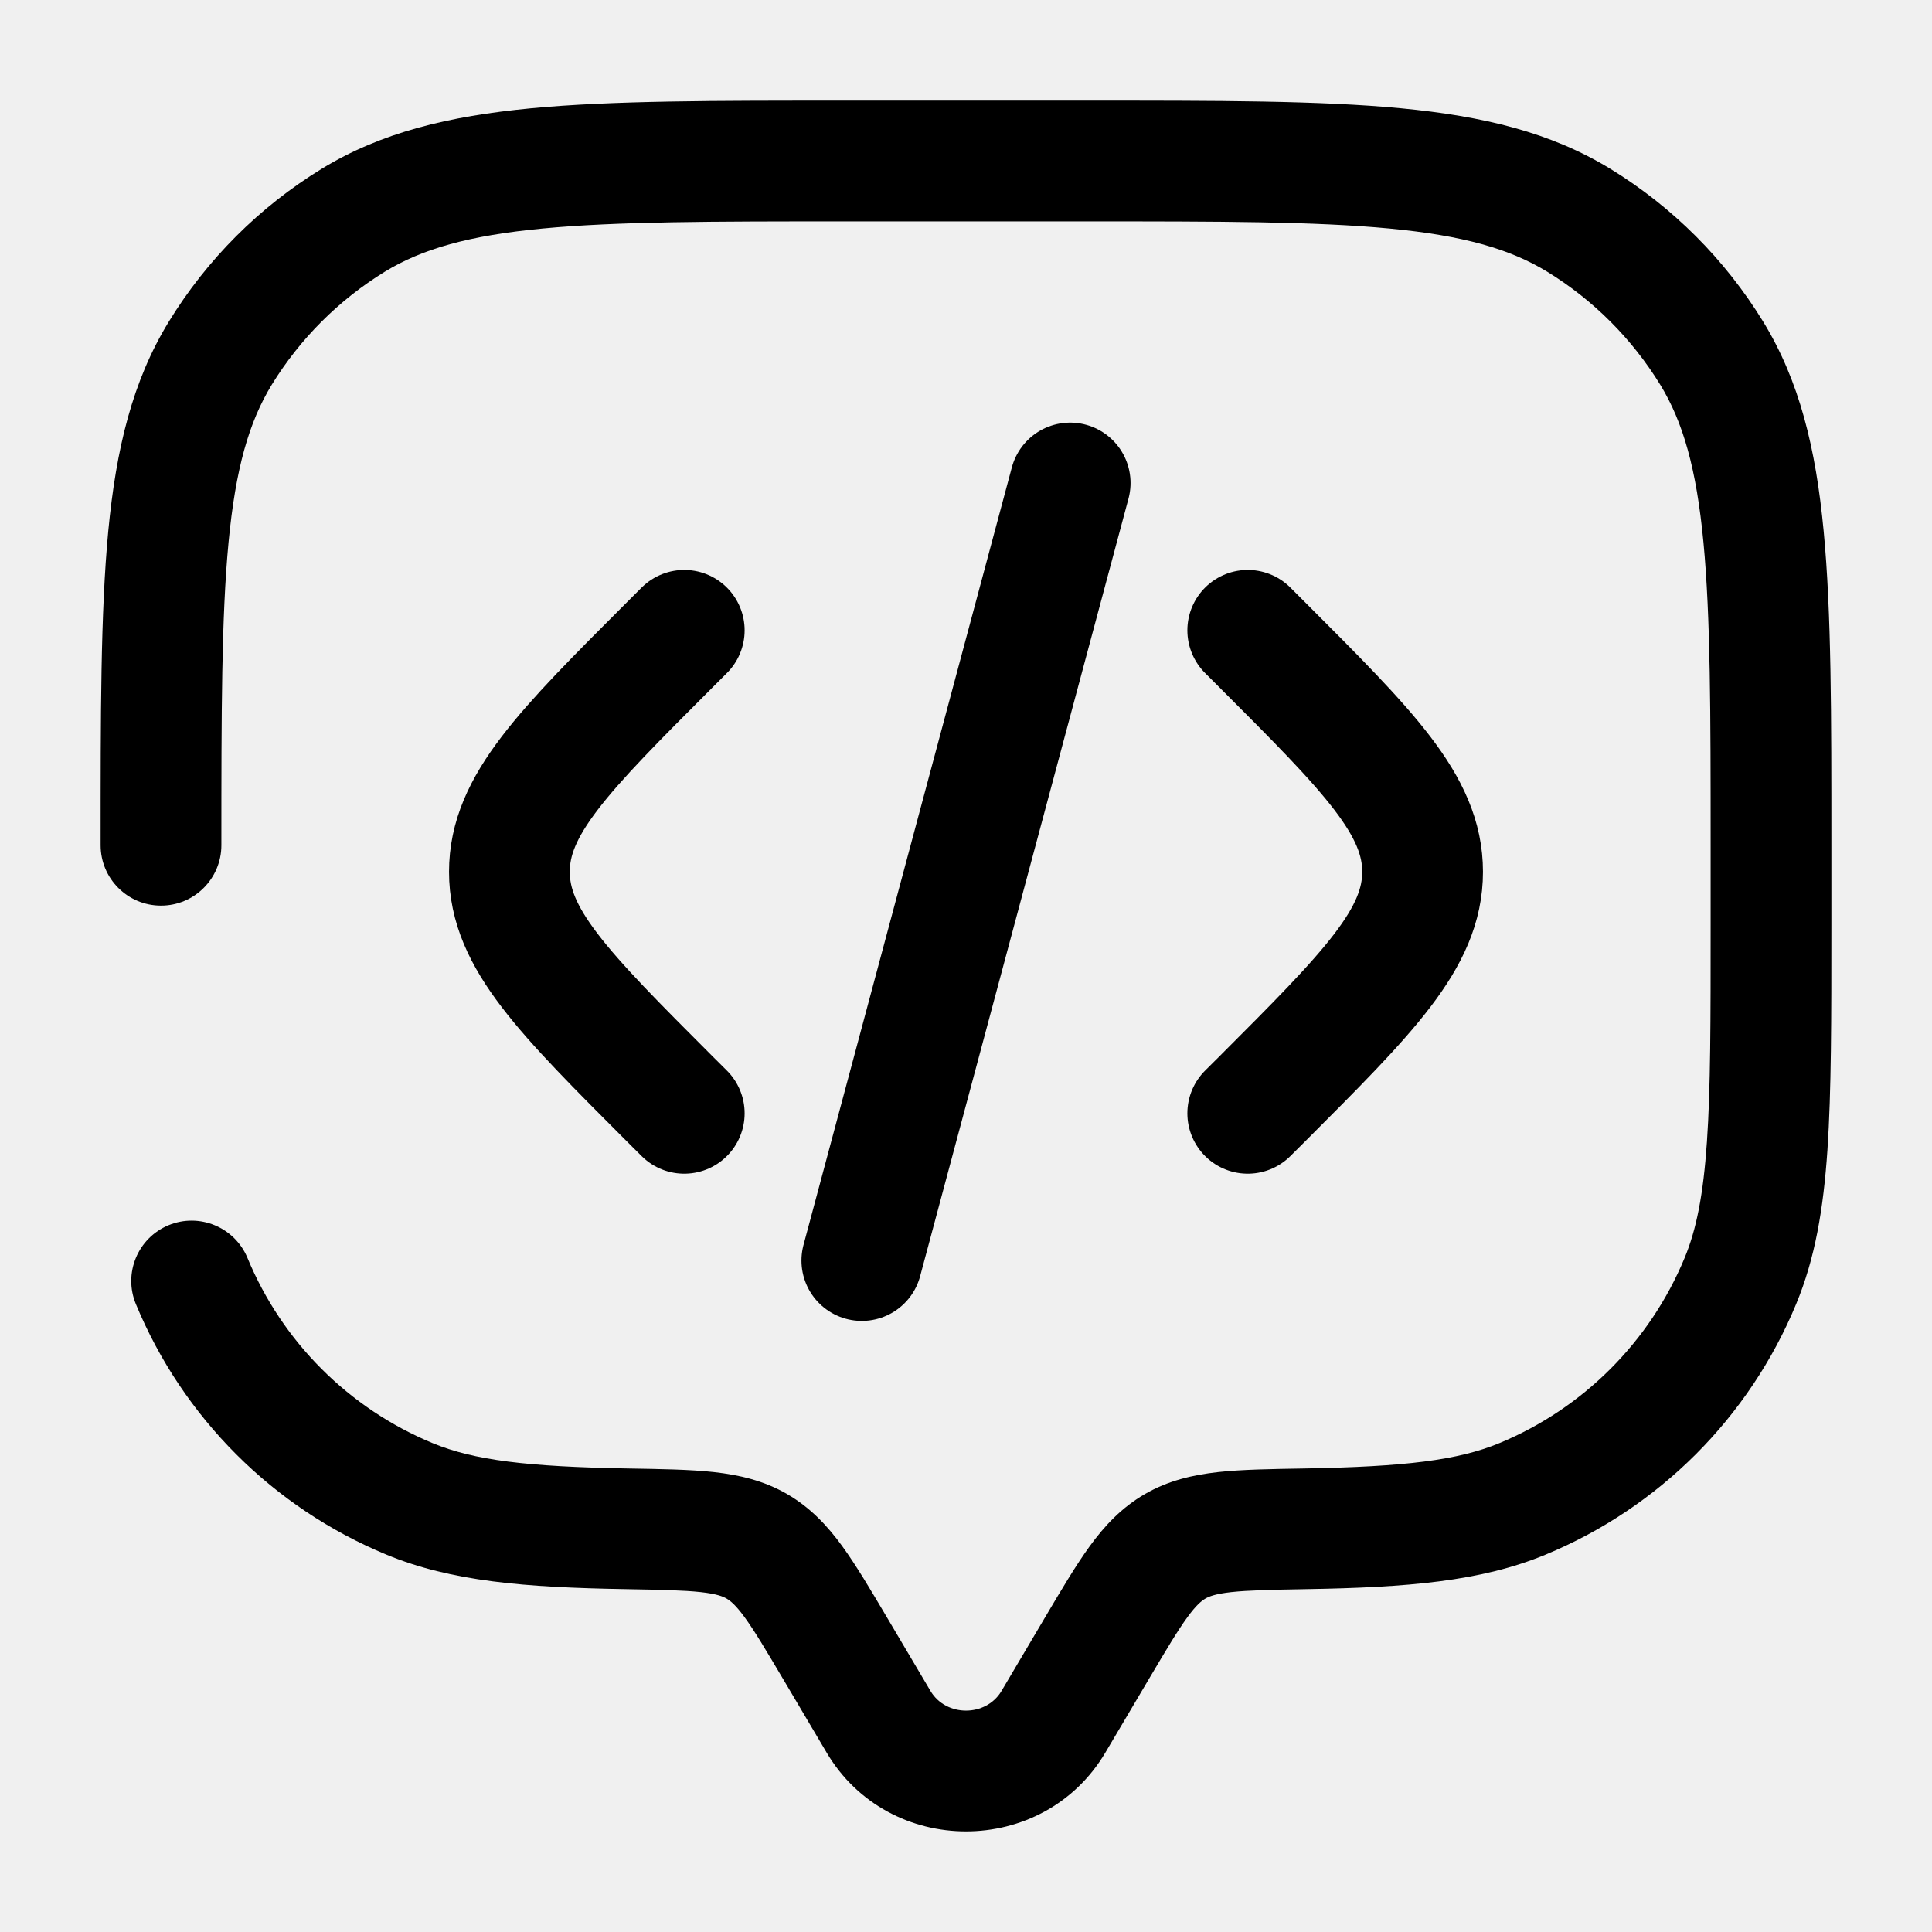
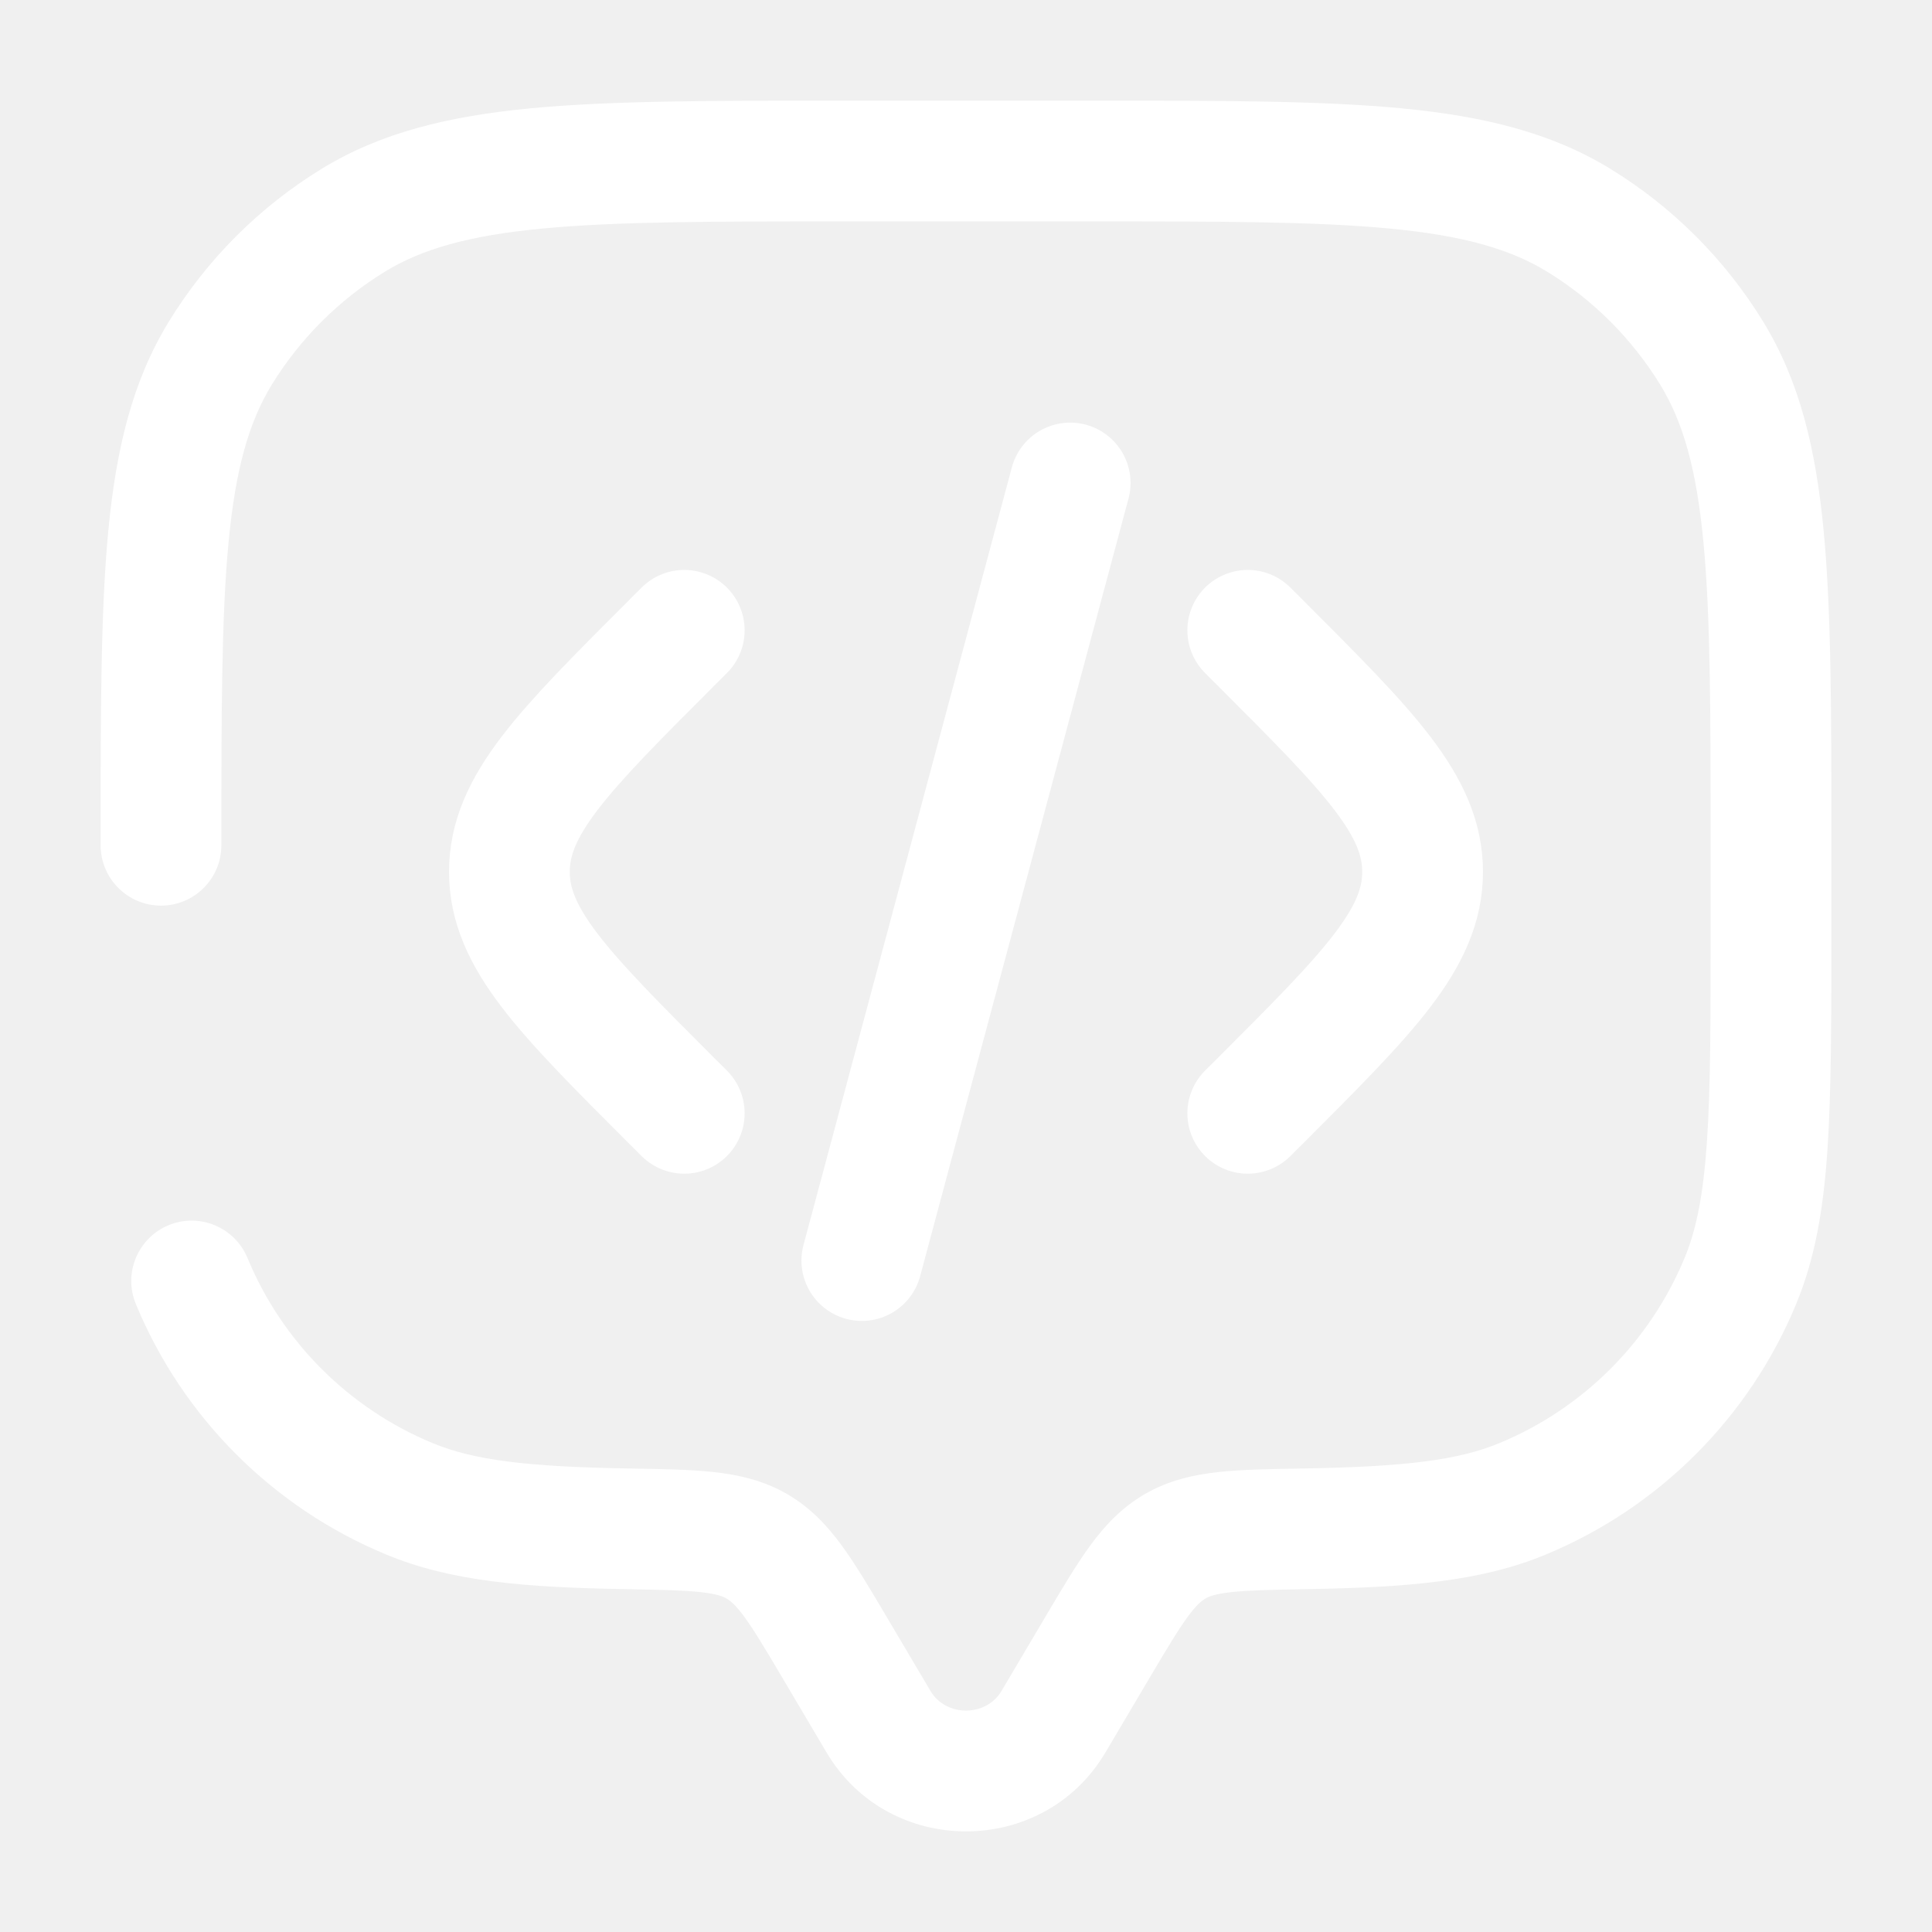
<svg xmlns="http://www.w3.org/2000/svg" width="800px" height="800px" viewBox="0 0 24 24" fill="none">
-   <path d="M13.087 21.388L13.732 21.77L13.087 21.388ZM13.629 20.472L12.983 20.09L13.629 20.472ZM10.371 20.472L9.726 20.854H9.726L10.371 20.472ZM10.913 21.388L11.559 21.006L10.913 21.388ZM1.25 10.5C1.25 10.914 1.586 11.25 2 11.25C2.414 11.25 2.75 10.914 2.75 10.5H1.25ZM3.074 15.626C2.915 15.244 2.476 15.062 2.094 15.22C1.711 15.379 1.529 15.818 1.688 16.2L3.074 15.626ZM7.79 18.991L7.777 19.741L7.79 18.991ZM5.087 18.619L4.8 19.312H4.8L5.087 18.619ZM21.619 15.913L22.312 16.2V16.2L21.619 15.913ZM16.21 18.991L16.198 18.242L16.21 18.991ZM18.913 18.619L19.2 19.312H19.2L18.913 18.619ZM19.613 2.737L19.221 3.376L19.613 2.737ZM21.263 4.388L21.903 3.996V3.996L21.263 4.388ZM4.388 2.737L3.996 2.097V2.097L4.388 2.737ZM2.737 4.388L2.097 3.996H2.097L2.737 4.388ZM9.403 19.21L9.78 18.561L9.78 18.561L9.403 19.21ZM13.732 21.77L14.274 20.854L12.983 20.09L12.441 21.006L13.732 21.77ZM9.726 20.854L10.268 21.77L11.559 21.006L11.017 20.09L9.726 20.854ZM12.441 21.006C12.248 21.331 11.752 21.331 11.559 21.006L10.268 21.77C11.041 23.077 12.959 23.077 13.732 21.77L12.441 21.006ZM10.5 2.75H13.5V1.25H10.5V2.75ZM21.25 10.5V11.5H22.75V10.5H21.25ZM7.803 18.242C6.547 18.22 5.889 18.14 5.374 17.927L4.8 19.312C5.605 19.646 6.521 19.72 7.777 19.741L7.803 18.242ZM1.688 16.2C2.271 17.609 3.391 18.729 4.8 19.312L5.374 17.927C4.332 17.495 3.505 16.668 3.074 15.626L1.688 16.2ZM21.25 11.5C21.25 12.675 21.25 13.519 21.204 14.185C21.159 14.844 21.073 15.274 20.927 15.626L22.312 16.2C22.547 15.634 22.651 15.022 22.701 14.287C22.75 13.558 22.75 12.655 22.75 11.5H21.25ZM16.223 19.741C17.479 19.72 18.395 19.646 19.2 19.312L18.626 17.927C18.111 18.14 17.453 18.22 16.198 18.242L16.223 19.741ZM20.927 15.626C20.495 16.668 19.668 17.495 18.626 17.927L19.2 19.312C20.609 18.729 21.729 17.609 22.312 16.2L20.927 15.626ZM13.5 2.75C15.151 2.75 16.337 2.751 17.262 2.839C18.176 2.926 18.757 3.092 19.221 3.376L20.004 2.097C19.265 1.645 18.427 1.443 17.404 1.345C16.392 1.249 15.122 1.25 13.5 1.25V2.75ZM22.75 10.5C22.75 8.878 22.751 7.609 22.654 6.596C22.557 5.573 22.355 4.734 21.903 3.996L20.624 4.779C20.908 5.243 21.074 5.824 21.161 6.738C21.249 7.663 21.25 8.849 21.25 10.5H22.75ZM19.221 3.376C19.793 3.727 20.273 4.208 20.624 4.779L21.903 3.996C21.429 3.222 20.778 2.571 20.004 2.097L19.221 3.376ZM10.5 1.25C8.878 1.25 7.609 1.249 6.596 1.345C5.573 1.443 4.734 1.645 3.996 2.097L4.779 3.376C5.243 3.092 5.824 2.926 6.738 2.839C7.663 2.751 8.849 2.75 10.5 2.75V1.25ZM2.75 10.5C2.75 8.849 2.751 7.663 2.839 6.738C2.926 5.824 3.092 5.243 3.376 4.779L2.097 3.996C1.645 4.734 1.443 5.573 1.345 6.596C1.249 7.609 1.25 8.878 1.25 10.5H2.75ZM3.996 2.097C3.222 2.571 2.571 3.222 2.097 3.996L3.376 4.779C3.727 4.208 4.208 3.727 4.779 3.376L3.996 2.097ZM11.017 20.09C10.814 19.747 10.635 19.444 10.462 19.206C10.28 18.956 10.07 18.73 9.78 18.561L9.026 19.858C9.073 19.886 9.138 19.936 9.25 20.09C9.371 20.256 9.508 20.486 9.726 20.854L11.017 20.09ZM7.777 19.741C8.216 19.749 8.494 19.755 8.706 19.778C8.904 19.8 8.981 19.832 9.026 19.858L9.78 18.561C9.487 18.391 9.182 18.322 8.871 18.287C8.573 18.254 8.214 18.249 7.803 18.242L7.777 19.741ZM14.274 20.854C14.492 20.486 14.629 20.256 14.75 20.09C14.862 19.936 14.927 19.886 14.974 19.858L14.22 18.561C13.93 18.73 13.72 18.956 13.538 19.206C13.365 19.444 13.186 19.747 12.983 20.09L14.274 20.854ZM16.198 18.242C15.786 18.249 15.427 18.254 15.129 18.287C14.818 18.322 14.513 18.391 14.22 18.561L14.974 19.858C15.019 19.832 15.096 19.8 15.294 19.778C15.506 19.755 15.784 19.749 16.223 19.741L16.198 18.242Z" fill="black" />
-   <path d="M15.5 7.83L15.672 8.002C17.005 9.335 17.672 10.002 17.672 10.83C17.672 11.659 17.005 12.325 15.672 13.659L15.5 13.83" stroke="black" stroke-width="1.5" stroke-linecap="round" />
-   <path d="M13.294 6L12 10.83L10.706 15.659" stroke="black" stroke-width="1.5" stroke-linecap="round" />
-   <path d="M8.5 7.83L8.328 8.002C6.995 9.335 6.328 10.002 6.328 10.83C6.328 11.659 6.995 12.325 8.328 13.659L8.5 13.83" stroke="black" stroke-width="1.5" stroke-linecap="round" />
+   <path d="M13.087 21.388L13.732 21.77L13.087 21.388ZM13.629 20.472L12.983 20.09L13.629 20.472ZM10.371 20.472L9.726 20.854H9.726L10.371 20.472ZM10.913 21.388L11.559 21.006L10.913 21.388ZM1.25 10.5C1.25 10.914 1.586 11.25 2 11.25C2.414 11.25 2.75 10.914 2.75 10.5H1.25ZM3.074 15.626C2.915 15.244 2.476 15.062 2.094 15.22C1.711 15.379 1.529 15.818 1.688 16.2L3.074 15.626ZM7.79 18.991L7.777 19.741L7.79 18.991ZM5.087 18.619L4.8 19.312H4.8L5.087 18.619ZM21.619 15.913L22.312 16.2V16.2L21.619 15.913ZM16.21 18.991L16.198 18.242L16.21 18.991ZM18.913 18.619L19.2 19.312H19.2L18.913 18.619ZM19.613 2.737L19.221 3.376L19.613 2.737ZM21.263 4.388L21.903 3.996V3.996L21.263 4.388ZM4.388 2.737L3.996 2.097V2.097L4.388 2.737ZM2.737 4.388L2.097 3.996H2.097L2.737 4.388ZM9.403 19.21L9.78 18.561L9.78 18.561L9.403 19.21ZM13.732 21.77L14.274 20.854L12.983 20.09L12.441 21.006L13.732 21.77ZM9.726 20.854L10.268 21.77L11.559 21.006L11.017 20.09L9.726 20.854ZM12.441 21.006C12.248 21.331 11.752 21.331 11.559 21.006L10.268 21.77C11.041 23.077 12.959 23.077 13.732 21.77L12.441 21.006ZM10.5 2.75H13.5V1.25H10.5V2.75ZM21.25 10.5V11.5H22.75V10.5H21.25ZM7.803 18.242C6.547 18.22 5.889 18.14 5.374 17.927L4.8 19.312C5.605 19.646 6.521 19.72 7.777 19.741L7.803 18.242ZM1.688 16.2C2.271 17.609 3.391 18.729 4.8 19.312L5.374 17.927C4.332 17.495 3.505 16.668 3.074 15.626L1.688 16.2ZM21.25 11.5C21.25 12.675 21.25 13.519 21.204 14.185C21.159 14.844 21.073 15.274 20.927 15.626L22.312 16.2C22.547 15.634 22.651 15.022 22.701 14.287C22.75 13.558 22.75 12.655 22.75 11.5H21.25ZM16.223 19.741C17.479 19.72 18.395 19.646 19.2 19.312L18.626 17.927C18.111 18.14 17.453 18.22 16.198 18.242L16.223 19.741ZM20.927 15.626C20.495 16.668 19.668 17.495 18.626 17.927L19.2 19.312C20.609 18.729 21.729 17.609 22.312 16.2L20.927 15.626ZM13.5 2.75C15.151 2.75 16.337 2.751 17.262 2.839C18.176 2.926 18.757 3.092 19.221 3.376L20.004 2.097C19.265 1.645 18.427 1.443 17.404 1.345C16.392 1.249 15.122 1.25 13.5 1.25V2.75ZM22.75 10.5C22.75 8.878 22.751 7.609 22.654 6.596C22.557 5.573 22.355 4.734 21.903 3.996L20.624 4.779C20.908 5.243 21.074 5.824 21.161 6.738C21.249 7.663 21.25 8.849 21.25 10.5H22.75ZM19.221 3.376C19.793 3.727 20.273 4.208 20.624 4.779L21.903 3.996C21.429 3.222 20.778 2.571 20.004 2.097L19.221 3.376ZM10.5 1.25C8.878 1.25 7.609 1.249 6.596 1.345C5.573 1.443 4.734 1.645 3.996 2.097L4.779 3.376C5.243 3.092 5.824 2.926 6.738 2.839C7.663 2.751 8.849 2.75 10.5 2.75V1.25ZM2.75 10.5C2.75 8.849 2.751 7.663 2.839 6.738C2.926 5.824 3.092 5.243 3.376 4.779L2.097 3.996C1.645 4.734 1.443 5.573 1.345 6.596C1.249 7.609 1.25 8.878 1.25 10.5H2.75ZM3.996 2.097C3.222 2.571 2.571 3.222 2.097 3.996L3.376 4.779C3.727 4.208 4.208 3.727 4.779 3.376L3.996 2.097ZM11.017 20.09C10.814 19.747 10.635 19.444 10.462 19.206C10.28 18.956 10.07 18.73 9.78 18.561L9.026 19.858C9.073 19.886 9.138 19.936 9.25 20.09C9.371 20.256 9.508 20.486 9.726 20.854L11.017 20.09ZM7.777 19.741C8.216 19.749 8.494 19.755 8.706 19.778C8.904 19.8 8.981 19.832 9.026 19.858L9.78 18.561C9.487 18.391 9.182 18.322 8.871 18.287C8.573 18.254 8.214 18.249 7.803 18.242L7.777 19.741ZM14.274 20.854C14.492 20.486 14.629 20.256 14.75 20.09C14.862 19.936 14.927 19.886 14.974 19.858L14.22 18.561C13.93 18.73 13.72 18.956 13.538 19.206C13.365 19.444 13.186 19.747 12.983 20.09L14.274 20.854ZM16.198 18.242C15.786 18.249 15.427 18.254 15.129 18.287C14.818 18.322 14.513 18.391 14.22 18.561L14.974 19.858C15.019 19.832 15.096 19.8 15.294 19.778C15.506 19.755 15.784 19.749 16.223 19.741L16.198 18.242Z" fill="white" />
+   <path d="M15.5 7.83L15.672 8.002C17.005 9.335 17.672 10.002 17.672 10.83C17.672 11.659 17.005 12.325 15.672 13.659L15.5 13.83" stroke="white" stroke-width="1.5" stroke-linecap="round" />
+   <path d="M13.294 6L12 10.83L10.706 15.659" stroke="white" stroke-width="1.5" stroke-linecap="round" />
+   <path d="M8.5 7.83L8.328 8.002C6.995 9.335 6.328 10.002 6.328 10.83C6.328 11.659 6.995 12.325 8.328 13.659L8.5 13.83" stroke="white" stroke-width="1.5" stroke-linecap="round" />
</svg>
